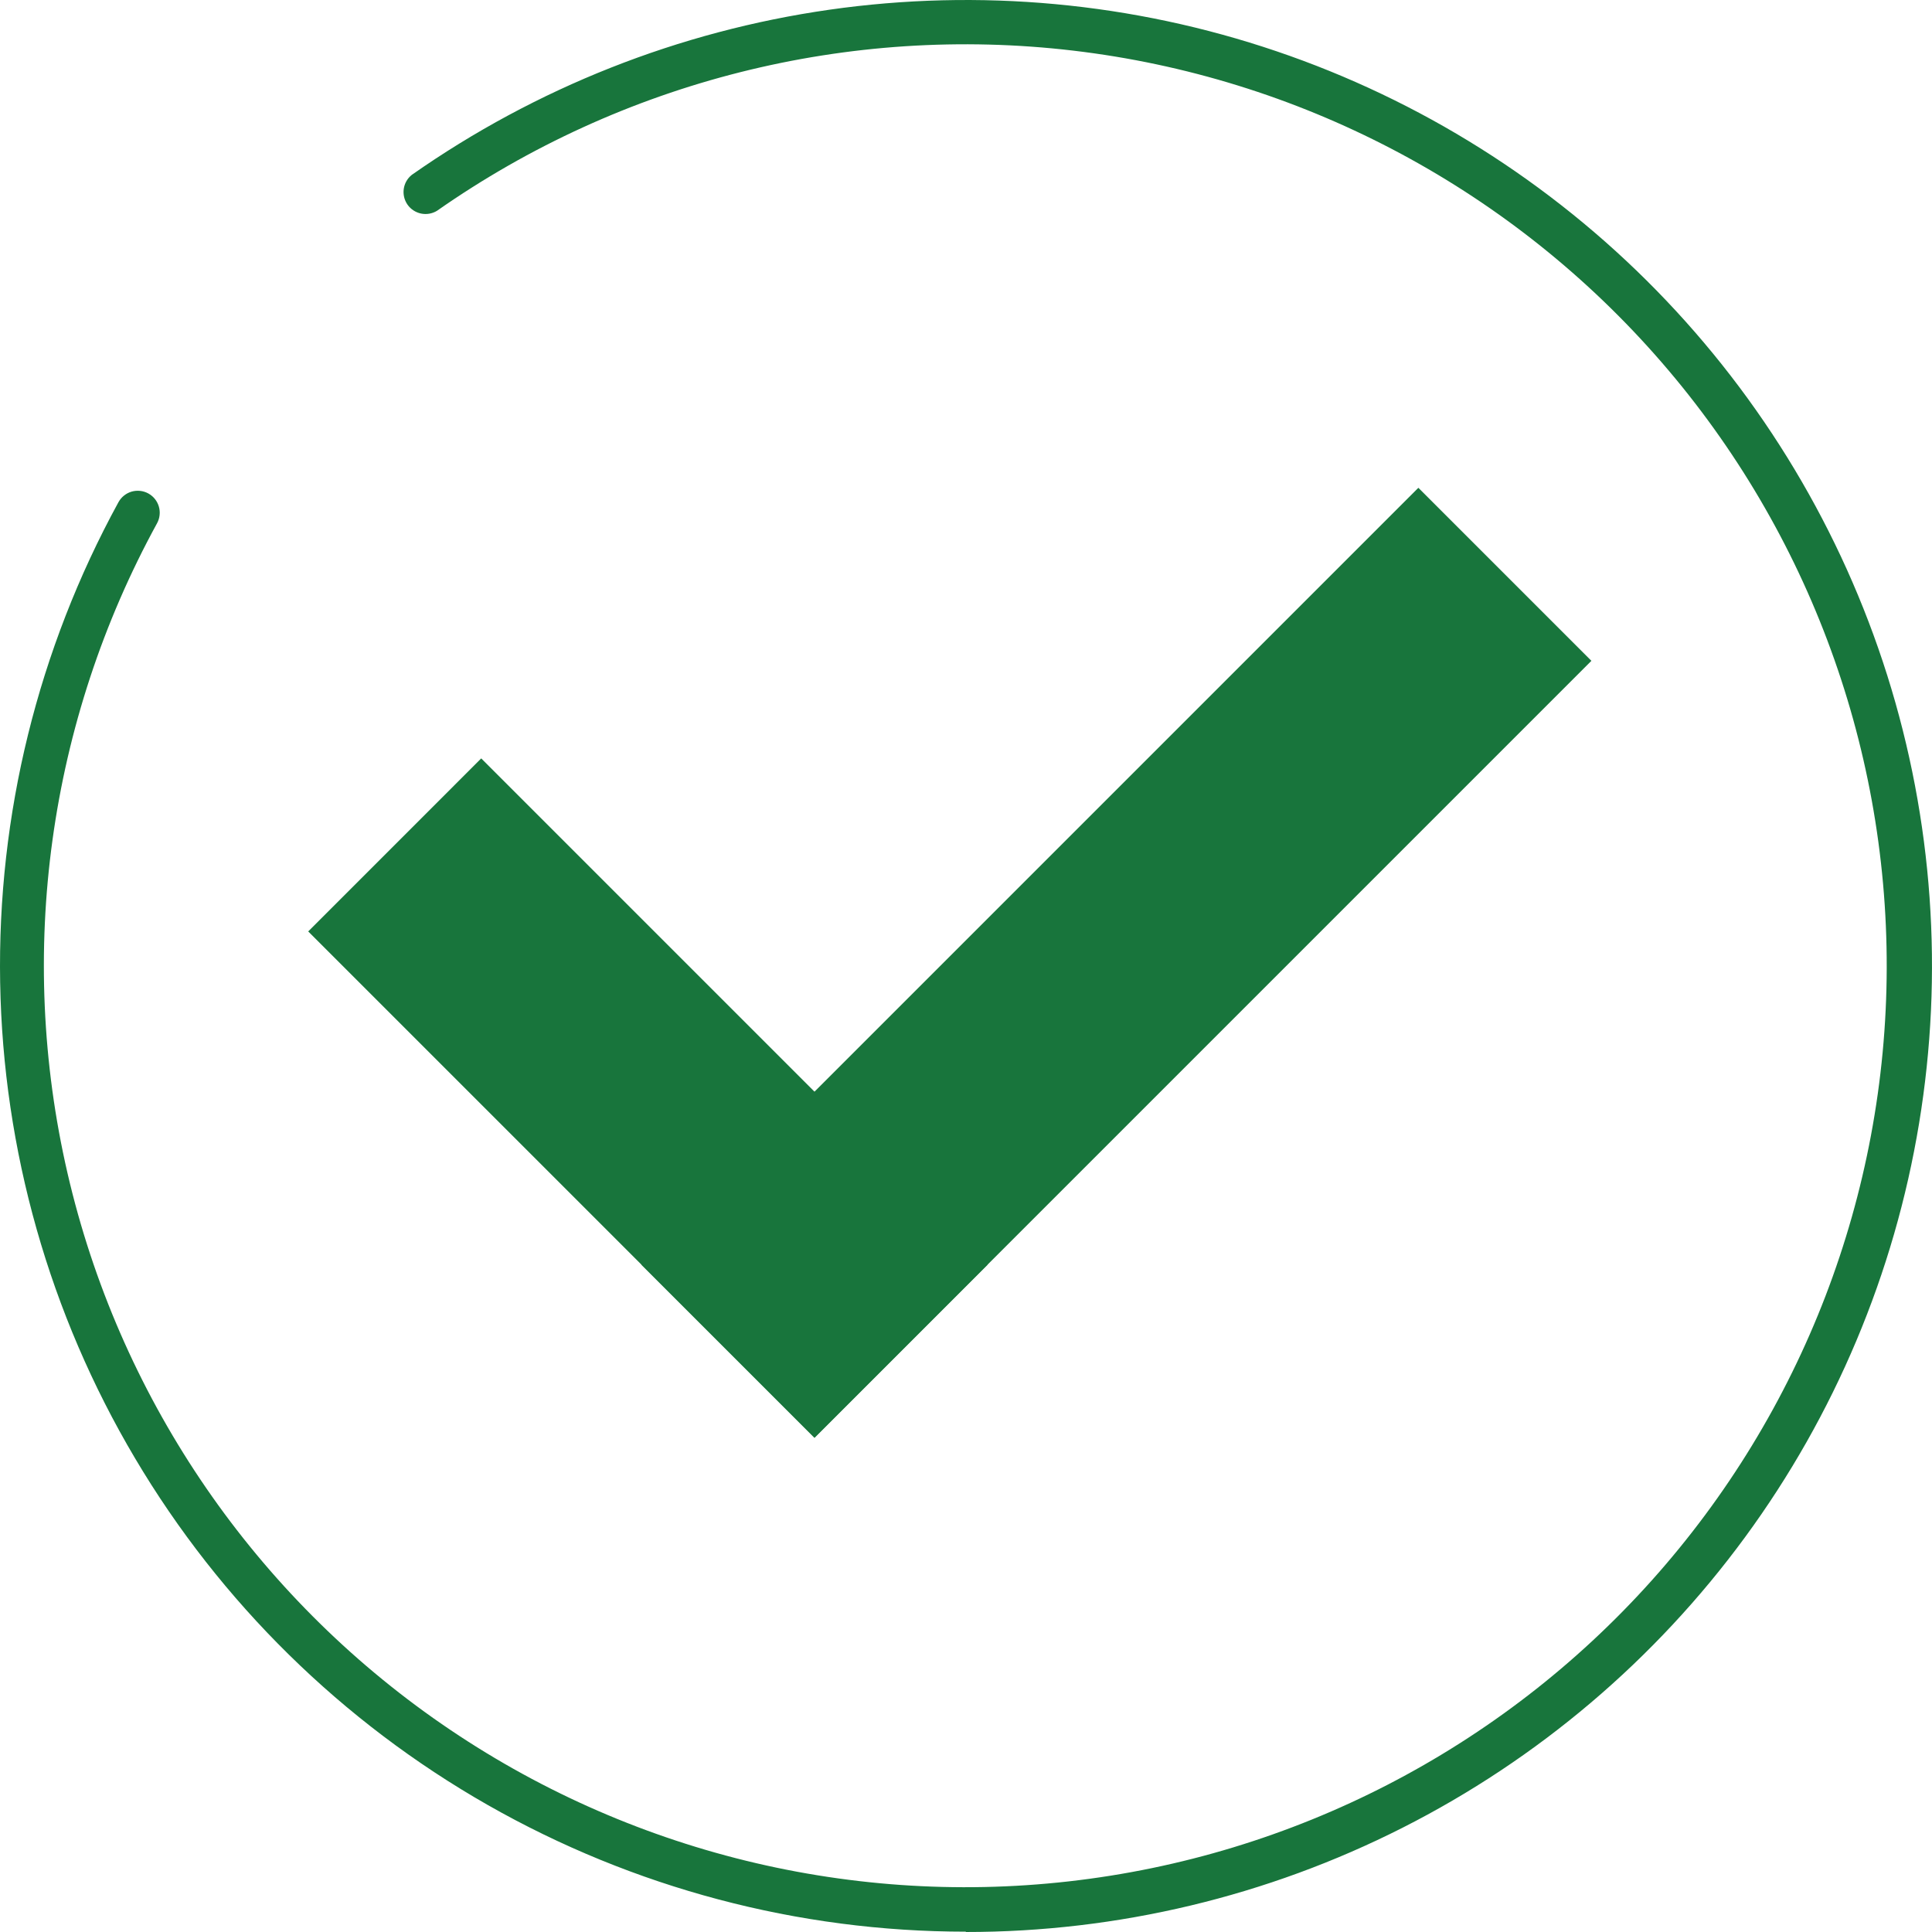
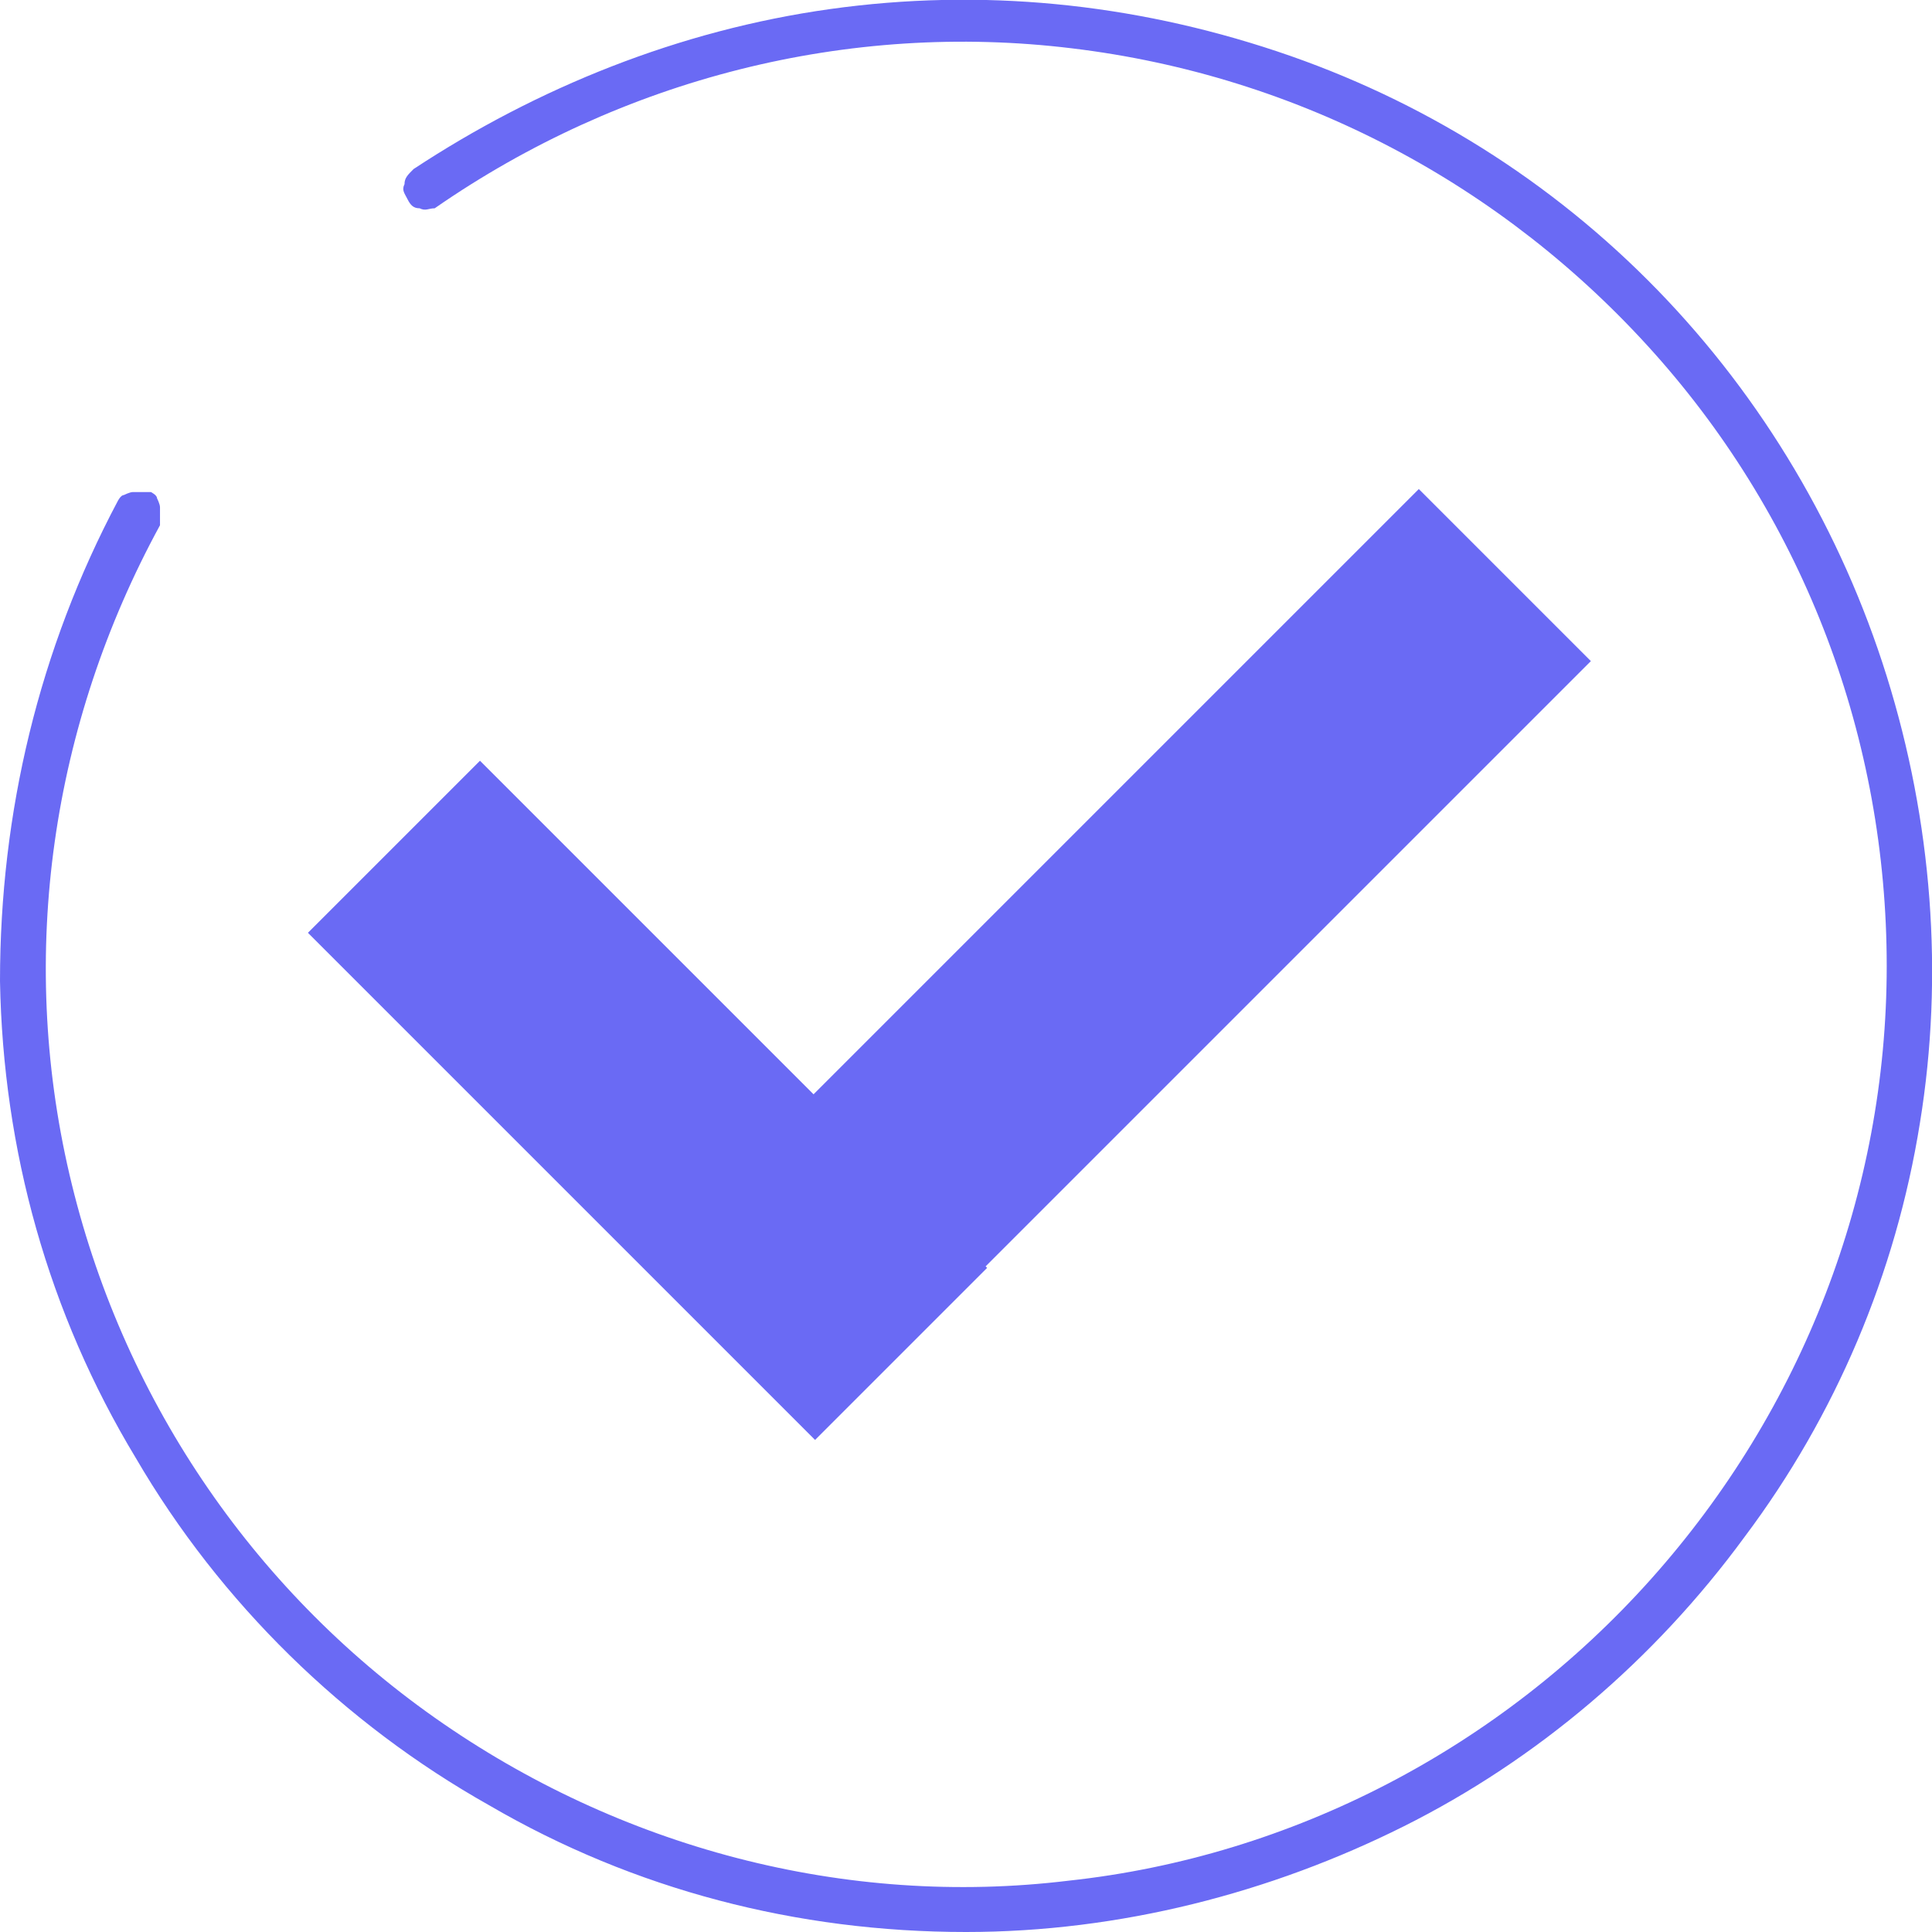
- <svg xmlns="http://www.w3.org/2000/svg" width="64" height="64" viewBox="0 0 64 64" fill="none">
-   <path d="M31.995 63.989C26.442 63.989 20.984 62.542 16.158 59.793C11.333 57.044 7.306 53.086 4.474 48.308C1.641 43.53 0.101 38.098 0.005 32.545C-0.092 26.991 1.259 21.509 3.924 16.636C3.97 16.552 4.032 16.478 4.106 16.418C4.181 16.358 4.266 16.313 4.358 16.286C4.45 16.259 4.546 16.251 4.641 16.261C4.736 16.271 4.829 16.3 4.913 16.346C4.996 16.392 5.071 16.454 5.131 16.529C5.191 16.603 5.235 16.689 5.262 16.78C5.289 16.872 5.298 16.969 5.287 17.064C5.277 17.159 5.248 17.251 5.202 17.335C1.606 23.905 0.551 31.568 2.237 38.866C3.924 46.163 8.235 52.586 14.349 56.912C20.463 61.237 27.955 63.164 35.397 62.324C42.84 61.485 49.714 57.938 54.711 52.36C59.709 46.781 62.481 39.559 62.5 32.069C62.519 24.579 59.783 17.344 54.814 11.74C49.845 6.136 42.989 2.554 35.551 1.677C28.113 0.8 20.612 2.688 14.476 6.983C14.318 7.079 14.129 7.112 13.947 7.074C13.766 7.036 13.606 6.931 13.499 6.779C13.393 6.627 13.349 6.441 13.375 6.257C13.401 6.074 13.497 5.907 13.642 5.792C17.758 2.907 22.497 1.034 27.473 0.322C32.449 -0.389 37.523 0.082 42.283 1.697C47.043 3.312 51.356 6.026 54.871 9.619C58.387 13.212 61.007 17.582 62.519 22.377C64.03 27.171 64.391 32.254 63.572 37.213C62.754 42.173 60.778 46.87 57.805 50.924C54.832 54.978 50.947 58.274 46.462 60.546C41.978 62.818 37.022 64.001 31.995 64V63.989Z" fill="#18753C" />
-   <path d="M10.21 30.855L15.941 25.123L32.714 41.896L26.983 47.627L10.21 30.855Z" fill="#18753C" />
-   <path d="M46.985 16.159L52.717 21.891L26.98 47.628L21.248 41.897L46.985 16.159Z" fill="#18753C" />
+ <svg xmlns="http://www.w3.org/2000/svg" id="Calque_1" version="1.1" viewBox="0 0 64 64">
+   <defs>
+     <style>
+       .st0 {
+         fill: #6a6af4;
+       }
+     </style>
+   </defs>
+   <path class="st0" d="M32,64c-5.6,0-11-1.4-15.8-4.2-4.8-2.7-8.9-6.7-11.7-11.5C1.6,43.5.1,38.1,0,32.5c0-5.6,1.3-11,3.9-15.9,0,0,.1-.2.2-.2,0,0,.2-.1.3-.1,0,0,.2,0,.3,0s.2,0,.3,0c0,0,.2.1.2.2,0,0,.1.2.1.3,0,0,0,.2,0,.3,0,0,0,.2,0,.3-3.6,6.6-4.7,14.2-3,21.5,1.7,7.3,6,13.7,12.1,18,6.1,4.3,13.6,6.3,21,5.4,7.4-.8,14.3-4.4,19.3-10,5-5.6,7.8-12.8,7.8-20.3,0-7.5-2.7-14.7-7.7-20.3-5-5.6-11.8-9.2-19.3-10.1-7.4-.9-14.9,1-21.1,5.3-.2,0-.3.1-.5,0-.2,0-.3-.1-.4-.3-.1-.2-.2-.3-.1-.5,0-.2.1-.3.3-.5C17.8,2.9,22.5,1,27.5.3c5-.7,10-.2,14.8,1.4,4.8,1.6,9.1,4.3,12.6,7.9,3.5,3.6,6.1,8,7.6,12.8,1.5,4.8,1.9,9.9,1.1,14.8-.8,5-2.8,9.7-5.8,13.7-3,4.1-6.9,7.4-11.3,9.6s-9.4,3.5-14.5,3.5h0Z" />
+   <path class="st0" d="M10.2,30.9l5.7-5.7,16.8,16.8-5.7,5.7L10.2,30.9Z" />
+   <path class="st0" d="M47,16.2l5.7,5.7-25.7,25.7-5.7-5.7,25.7-25.7Z" />
</svg>
